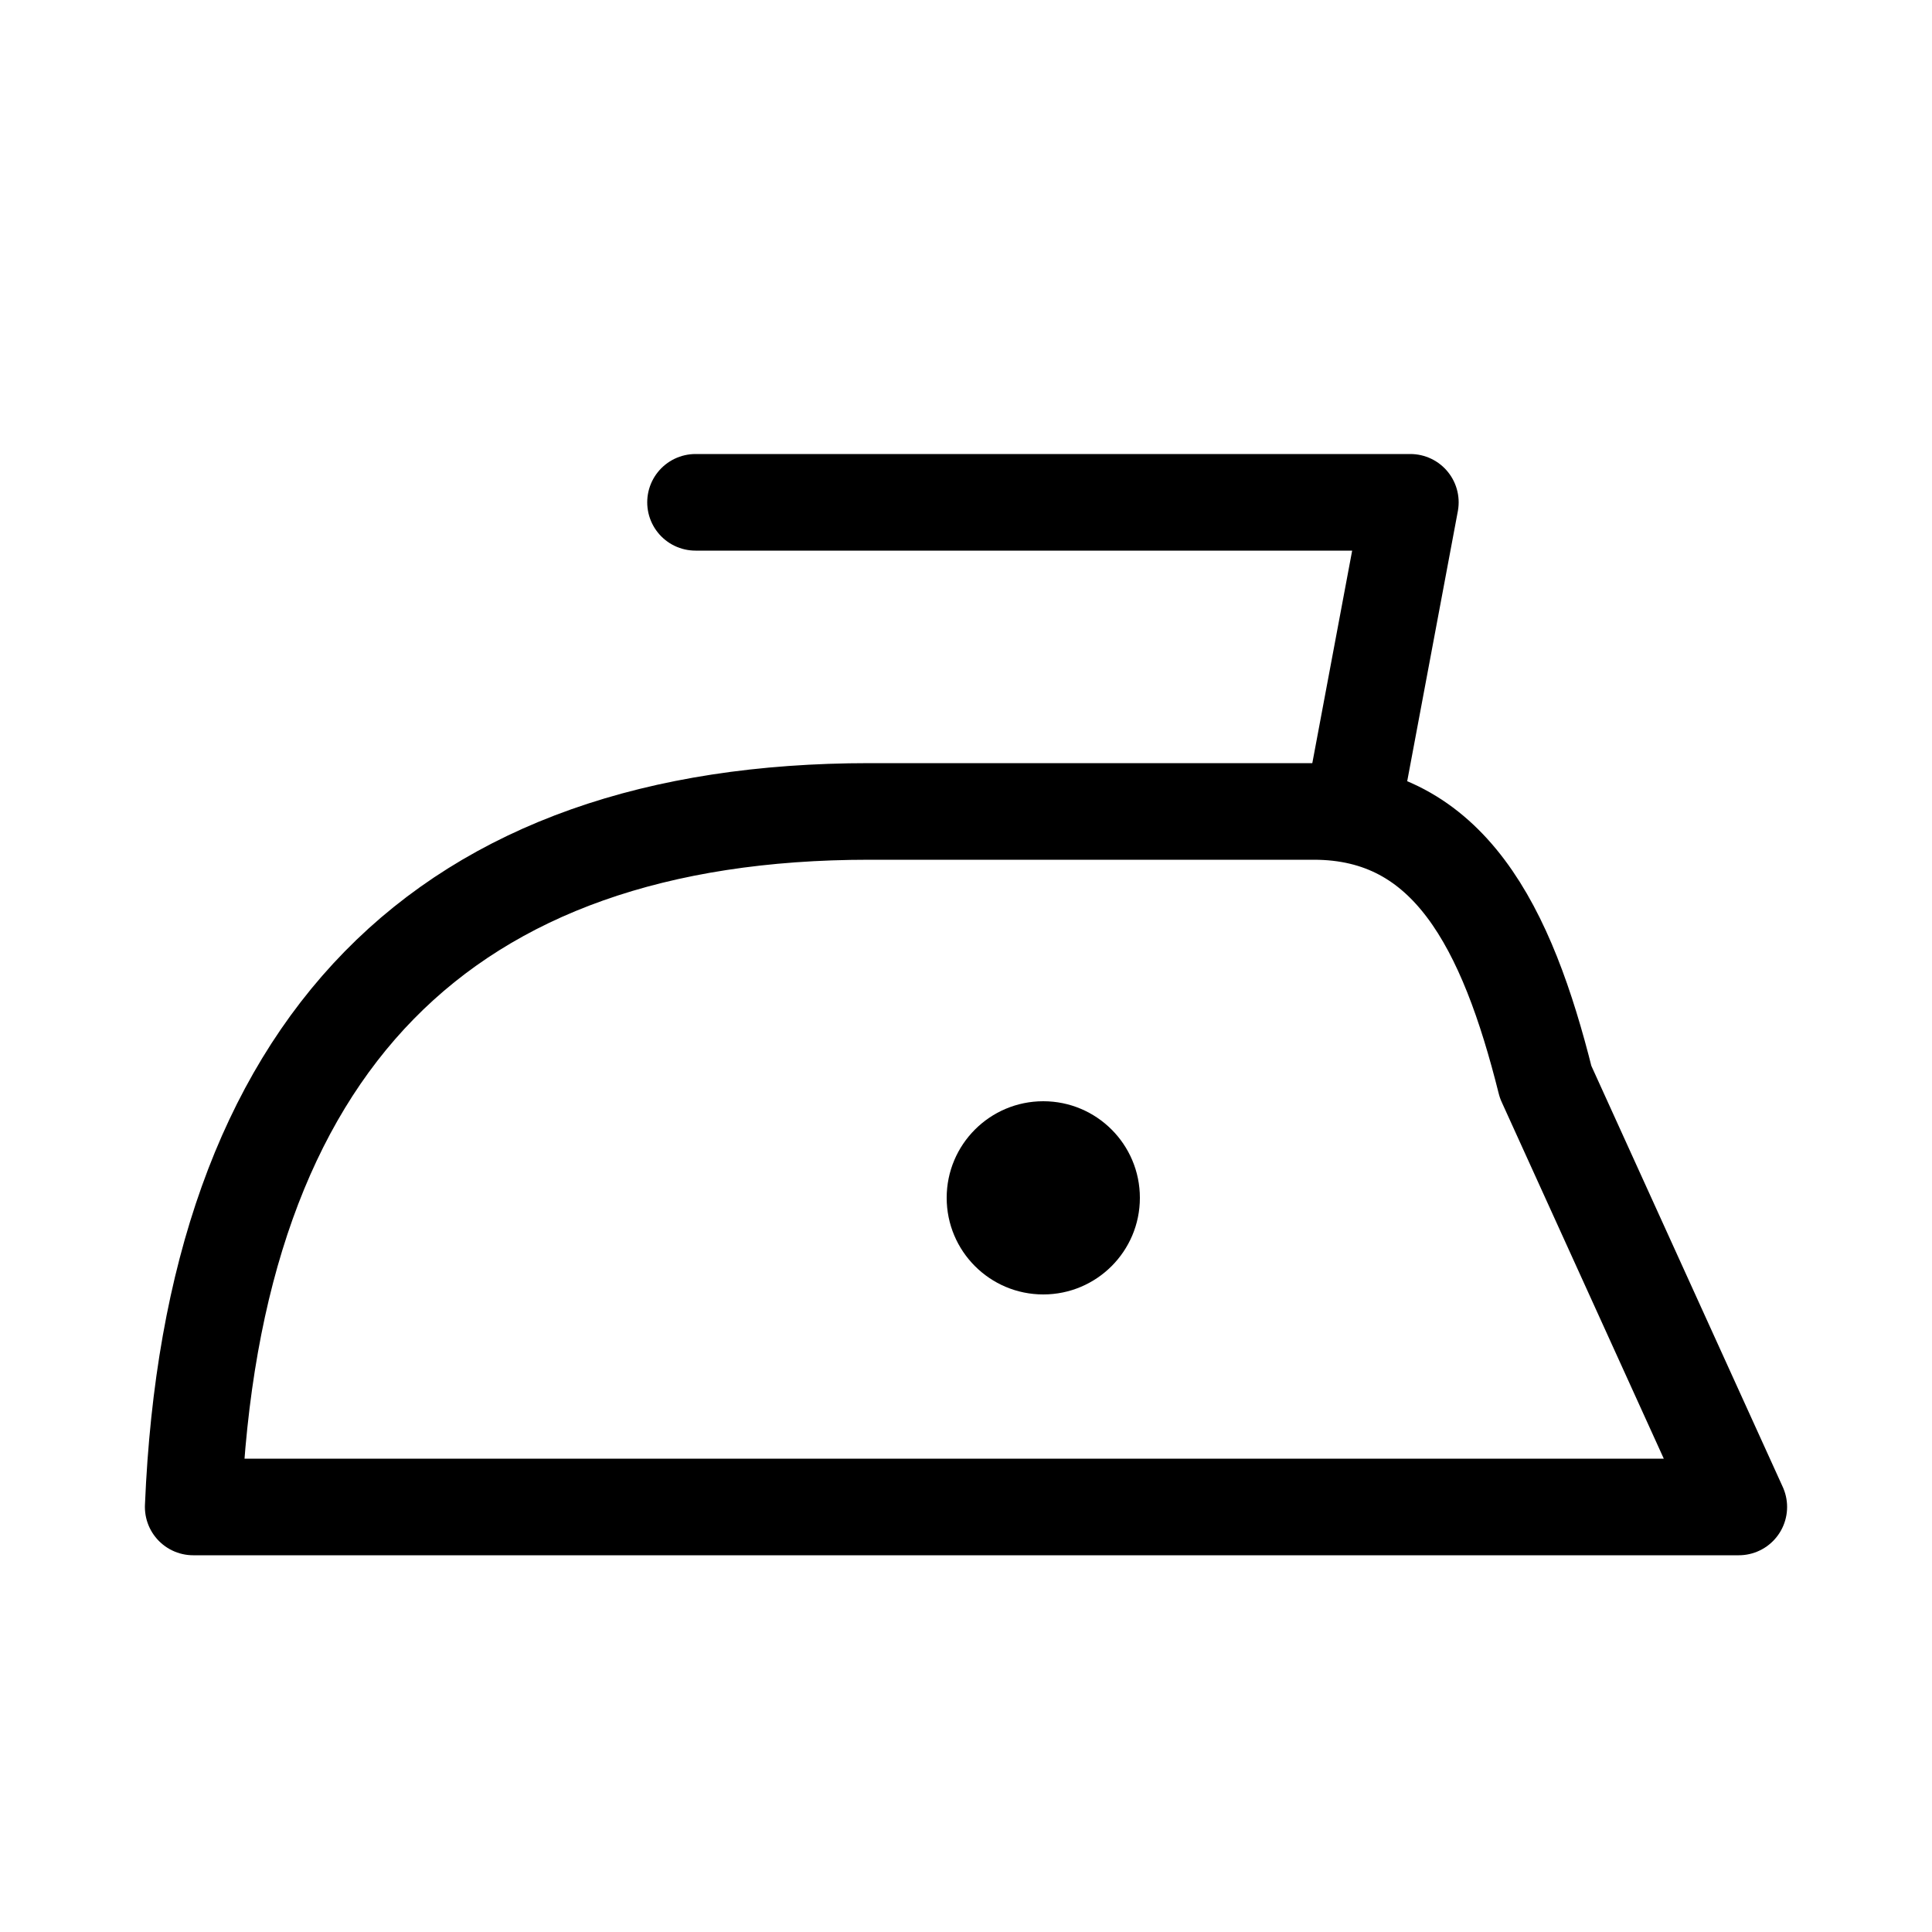
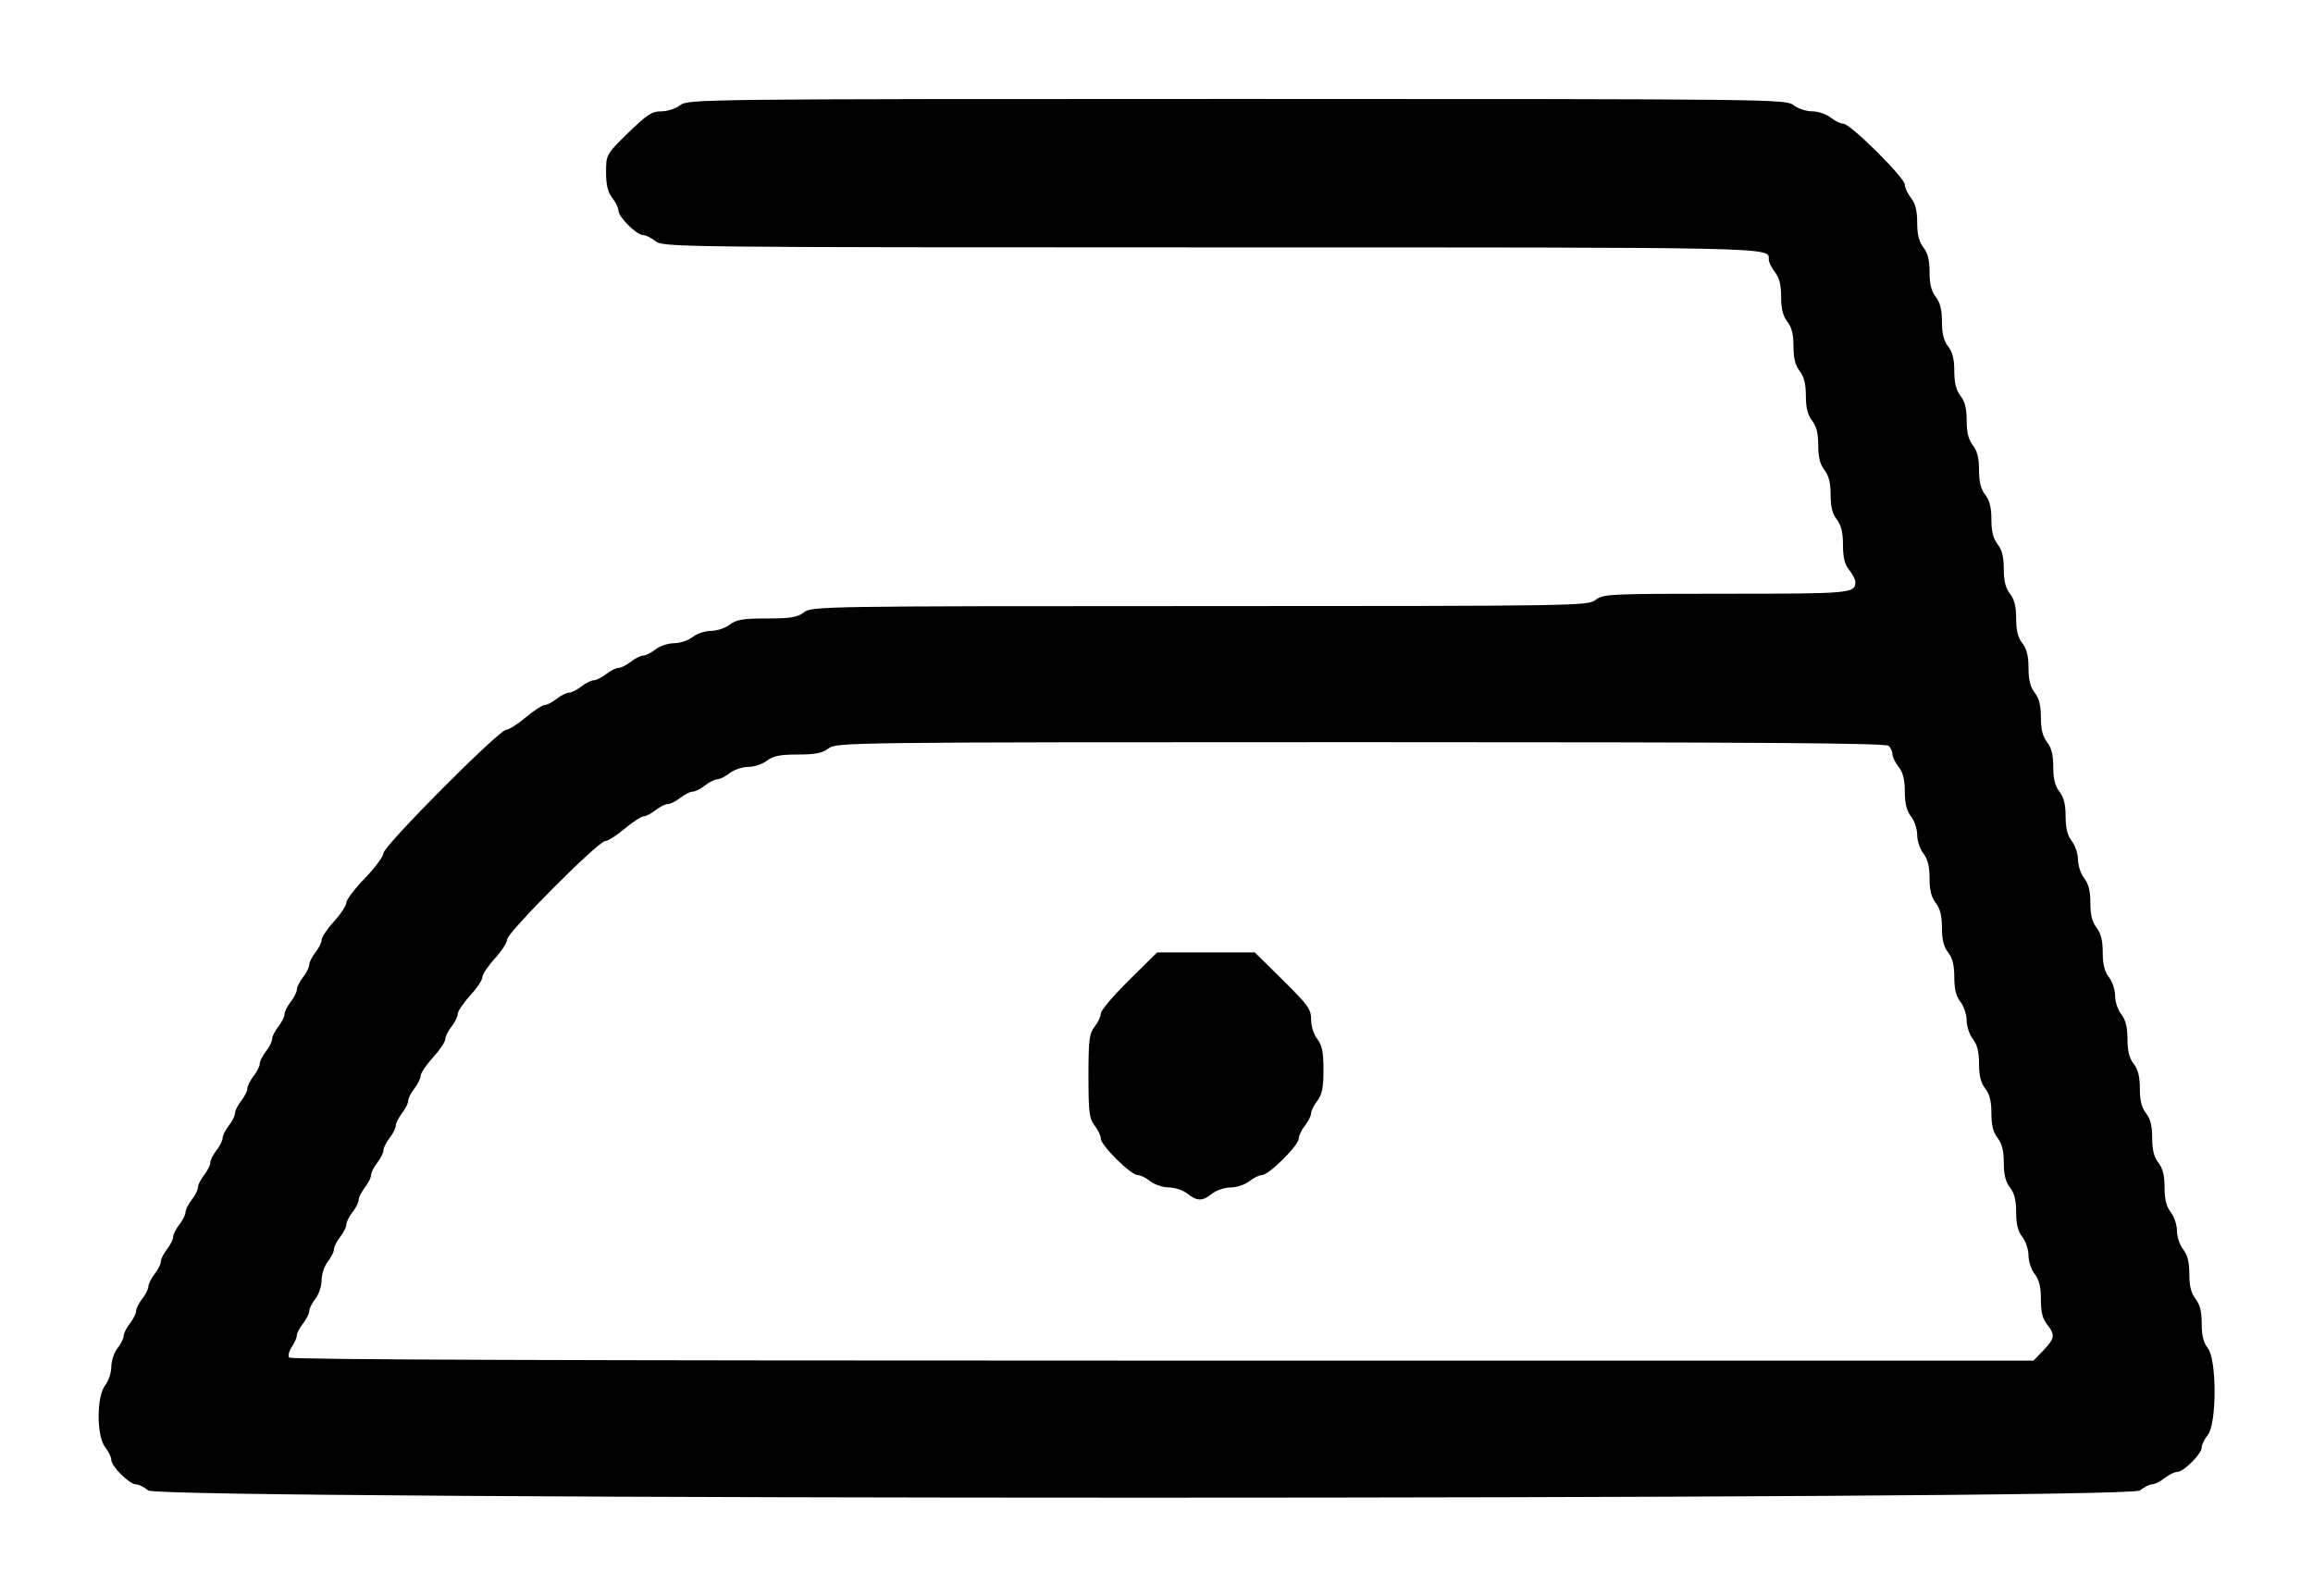
- <svg xmlns="http://www.w3.org/2000/svg" viewBox="0 0 100 100" width="100" height="100">
-   <g fill="none" stroke="#000" stroke-width="5" stroke-linejoin="round" stroke-linecap="round">
-     <g transform="translate(100,0) scale(-1,1)">
-       <path d="M10,78 L90,78 C89,54 77,42 55,42 L32,42 C25,42 22,48 20,56 Z" />
-       <path d="M30,42 L27,26 L64,26" />
-     </g>
-     <circle cx="54" cy="62" r="5" fill="#000" stroke="none" />
+ <svg xmlns="http://www.w3.org/2000/svg" version="1.0" width="748pt" height="516pt" viewBox="0 0 748 516" preserveAspectRatio="xMidYMid meet">
+   <g transform="translate(0,516) scale(0.1,-0.1)" fill="#000000" stroke="none">
+     <path d="M2200 4820 c-14 -11 -41 -20 -61 -20 -31 0 -46 -10 -108 -70 -71 -70 -71 -70 -71 -128 0 -41 6 -64 20 -82 11 -14 20 -32 20 -41 0 -21 59 -79 79 -79 9 0 27 -9 41 -20 25 -19 54 -20 1800 -20 1845 0 1800 1 1800 -39 0 -9 9 -27 20 -41 14 -18 20 -41 20 -80 0 -39 6 -62 20 -80 14 -18 20 -41 20 -80 0 -39 6 -62 20 -80 14 -18 20 -41 20 -80 0 -39 6 -62 20 -80 14 -18 20 -41 20 -80 0 -39 6 -62 20 -80 14 -18 20 -41 20 -80 0 -39 6 -62 20 -80 14 -18 20 -41 20 -81 0 -41 5 -63 20 -82 11 -14 20 -31 20 -39 0 -37 -15 -38 -420 -38 -377 0 -396 -1 -420 -20 -25 -19 -50 -20 -1280 -20 -1230 0 -1255 -1 -1280 -20 -21 -16 -41 -20 -120 -20 -79 0 -99 -4 -120 -20 -14 -11 -41 -20 -60 -20 -19 0 -46 -9 -60 -20 -14 -11 -41 -20 -60 -20 -19 0 -46 -9 -60 -20 -14 -11 -32 -20 -40 -20 -8 0 -26 -9 -40 -20 -14 -11 -32 -20 -40 -20 -8 0 -26 -9 -40 -20 -14 -11 -32 -20 -40 -20 -8 0 -26 -9 -40 -20 -14 -11 -32 -20 -40 -20 -8 0 -26 -9 -40 -20 -14 -11 -31 -20 -39 -20 -7 0 -35 -18 -61 -40 -26 -22 -55 -40 -63 -40 -23 0 -397 -376 -397 -399 0 -10 -27 -47 -60 -81 -33 -34 -60 -70 -60 -79 0 -9 -18 -37 -40 -61 -22 -24 -40 -51 -40 -60 0 -8 -9 -26 -20 -40 -11 -14 -20 -32 -20 -40 0 -8 -9 -26 -20 -40 -11 -14 -20 -32 -20 -40 0 -8 -9 -26 -20 -40 -11 -14 -20 -32 -20 -40 0 -8 -9 -26 -20 -40 -11 -14 -20 -32 -20 -40 0 -8 -9 -26 -20 -40 -11 -14 -20 -32 -20 -40 0 -8 -9 -26 -20 -40 -11 -14 -20 -32 -20 -40 0 -8 -9 -26 -20 -40 -11 -14 -20 -32 -20 -40 0 -8 -9 -26 -20 -40 -11 -14 -20 -32 -20 -40 0 -8 -9 -26 -20 -40 -11 -14 -20 -32 -20 -40 0 -8 -9 -26 -20 -40 -11 -14 -20 -32 -20 -40 0 -8 -9 -26 -20 -40 -11 -14 -20 -32 -20 -40 0 -8 -9 -26 -20 -40 -11 -14 -20 -32 -20 -40 0 -8 -9 -26 -20 -40 -11 -14 -20 -32 -20 -40 0 -8 -9 -26 -20 -40 -11 -14 -20 -32 -20 -40 0 -8 -9 -26 -20 -40 -11 -14 -20 -32 -20 -40 0 -8 -9 -26 -20 -40 -11 -14 -20 -32 -20 -40 0 -8 -9 -26 -20 -40 -11 -14 -20 -41 -20 -60 0 -19 -9 -46 -20 -60 -28 -36 -28 -164 0 -200 11 -14 20 -32 20 -41 0 -21 59 -79 79 -79 9 0 27 -9 41 -20 39 -31 6401 -31 6440 0 14 11 32 20 40 20 8 0 26 9 40 20 14 11 32 20 41 20 20 0 79 58 79 79 0 9 9 27 20 41 29 37 29 243 0 280 -14 18 -20 41 -20 80 0 39 -6 62 -20 80 -14 18 -20 41 -20 80 0 39 -6 62 -20 80 -11 14 -20 41 -20 60 0 19 -9 46 -20 60 -14 18 -20 41 -20 80 0 39 -6 62 -20 80 -14 18 -20 41 -20 80 0 39 -6 62 -20 80 -14 18 -20 41 -20 80 0 39 -6 62 -20 80 -14 18 -20 41 -20 80 0 39 -6 62 -20 80 -11 14 -20 41 -20 60 0 19 -9 46 -20 60 -14 18 -20 41 -20 80 0 39 -6 62 -20 80 -14 18 -20 41 -20 80 0 39 -6 62 -20 80 -11 14 -20 41 -20 60 0 19 -9 46 -20 60 -14 18 -20 41 -20 80 0 39 -6 62 -20 80 -14 18 -20 41 -20 80 0 39 -6 62 -20 80 -14 18 -20 41 -20 80 0 39 -6 62 -20 80 -14 18 -20 41 -20 80 0 39 -6 62 -20 80 -14 18 -20 41 -20 80 0 39 -6 62 -20 80 -14 18 -20 41 -20 80 0 39 -6 62 -20 80 -14 18 -20 41 -20 80 0 39 -6 62 -20 80 -14 18 -20 41 -20 80 0 39 -6 62 -20 80 -14 18 -20 41 -20 80 0 39 -6 62 -20 80 -14 18 -20 41 -20 80 0 39 -6 62 -20 80 -14 18 -20 41 -20 80 0 39 -6 62 -20 80 -14 18 -20 41 -20 80 0 39 -6 62 -20 80 -14 18 -20 41 -20 80 0 39 -6 62 -20 80 -11 14 -20 33 -20 43 0 22 -176 197 -199 197 -9 0 -27 9 -41 20 -14 11 -41 20 -60 20 -19 0 -46 9 -60 20 -25 19 -54 20 -1800 20 -1746 0 -1775 -1 -1800 -20z m3908 -2072 c7 -7 12 -19 12 -27 0 -9 9 -27 20 -41 14 -18 20 -41 20 -80 0 -39 6 -62 20 -80 11 -14 20 -41 20 -60 0 -19 9 -46 20 -60 14 -18 20 -41 20 -80 0 -39 6 -62 20 -80 14 -18 20 -41 20 -80 0 -39 6 -62 20 -80 14 -18 20 -41 20 -80 0 -39 6 -62 20 -80 11 -14 20 -41 20 -60 0 -19 9 -46 20 -60 14 -18 20 -41 20 -80 0 -39 6 -62 20 -80 14 -18 20 -41 20 -80 0 -39 6 -62 20 -80 14 -18 20 -41 20 -80 0 -39 6 -62 20 -80 14 -18 20 -41 20 -80 0 -39 6 -62 20 -80 11 -14 20 -41 20 -60 0 -19 9 -46 20 -60 14 -18 20 -41 20 -81 0 -41 5 -63 20 -82 27 -34 25 -45 -12 -84 l-32 -33 -2817 0 c-1947 0 -2820 3 -2824 10 -4 6 0 22 9 35 9 13 16 30 16 37 0 7 9 24 20 38 11 14 20 32 20 40 0 8 9 26 20 40 11 14 20 41 20 60 0 19 9 46 20 60 11 14 20 32 20 40 0 8 9 26 20 40 11 14 20 32 20 40 0 8 9 26 20 40 11 14 20 32 20 40 0 8 9 26 20 40 11 14 20 32 20 40 0 8 9 26 20 40 11 14 20 32 20 40 0 8 9 26 20 40 11 14 20 32 20 40 0 8 9 26 20 40 11 14 20 32 20 40 0 8 9 26 20 40 11 14 20 32 20 40 0 9 18 36 40 60 22 24 40 51 40 60 0 8 9 26 20 40 11 14 20 32 20 40 0 9 18 36 40 60 22 24 40 51 40 60 0 9 18 36 40 60 22 24 40 52 40 62 0 22 295 318 317 318 8 0 37 18 63 40 26 22 54 40 61 40 8 0 25 9 39 20 14 11 32 20 40 20 8 0 26 9 40 20 14 11 32 20 40 20 8 0 26 9 40 20 14 11 32 20 40 20 8 0 26 9 40 20 14 11 41 20 60 20 19 0 46 9 60 20 20 15 41 20 100 20 59 0 80 5 100 20 25 19 53 20 1720 20 1306 0 1699 -3 1708 -12z" />
+     <path d="M3651 1990 c-50 -49 -91 -98 -91 -107 0 -10 -9 -29 -20 -43 -17 -22 -20 -41 -20 -160 0 -119 3 -138 20 -160 11 -14 20 -33 20 -42 0 -22 97 -118 119 -118 9 0 27 -9 41 -20 14 -11 41 -20 60 -20 19 0 46 -9 60 -20 31 -25 49 -25 80 0 14 11 41 20 60 20 19 0 46 9 60 20 14 11 32 20 41 20 22 0 119 96 119 118 0 9 9 28 20 42 11 14 20 32 20 40 0 8 9 26 20 40 15 20 20 41 20 100 0 59 -5 80 -20 100 -11 14 -20 41 -20 63 0 33 -9 46 -91 127 l-91 90 -158 0 -158 0 -91 -90z" />
  </g>
</svg>
